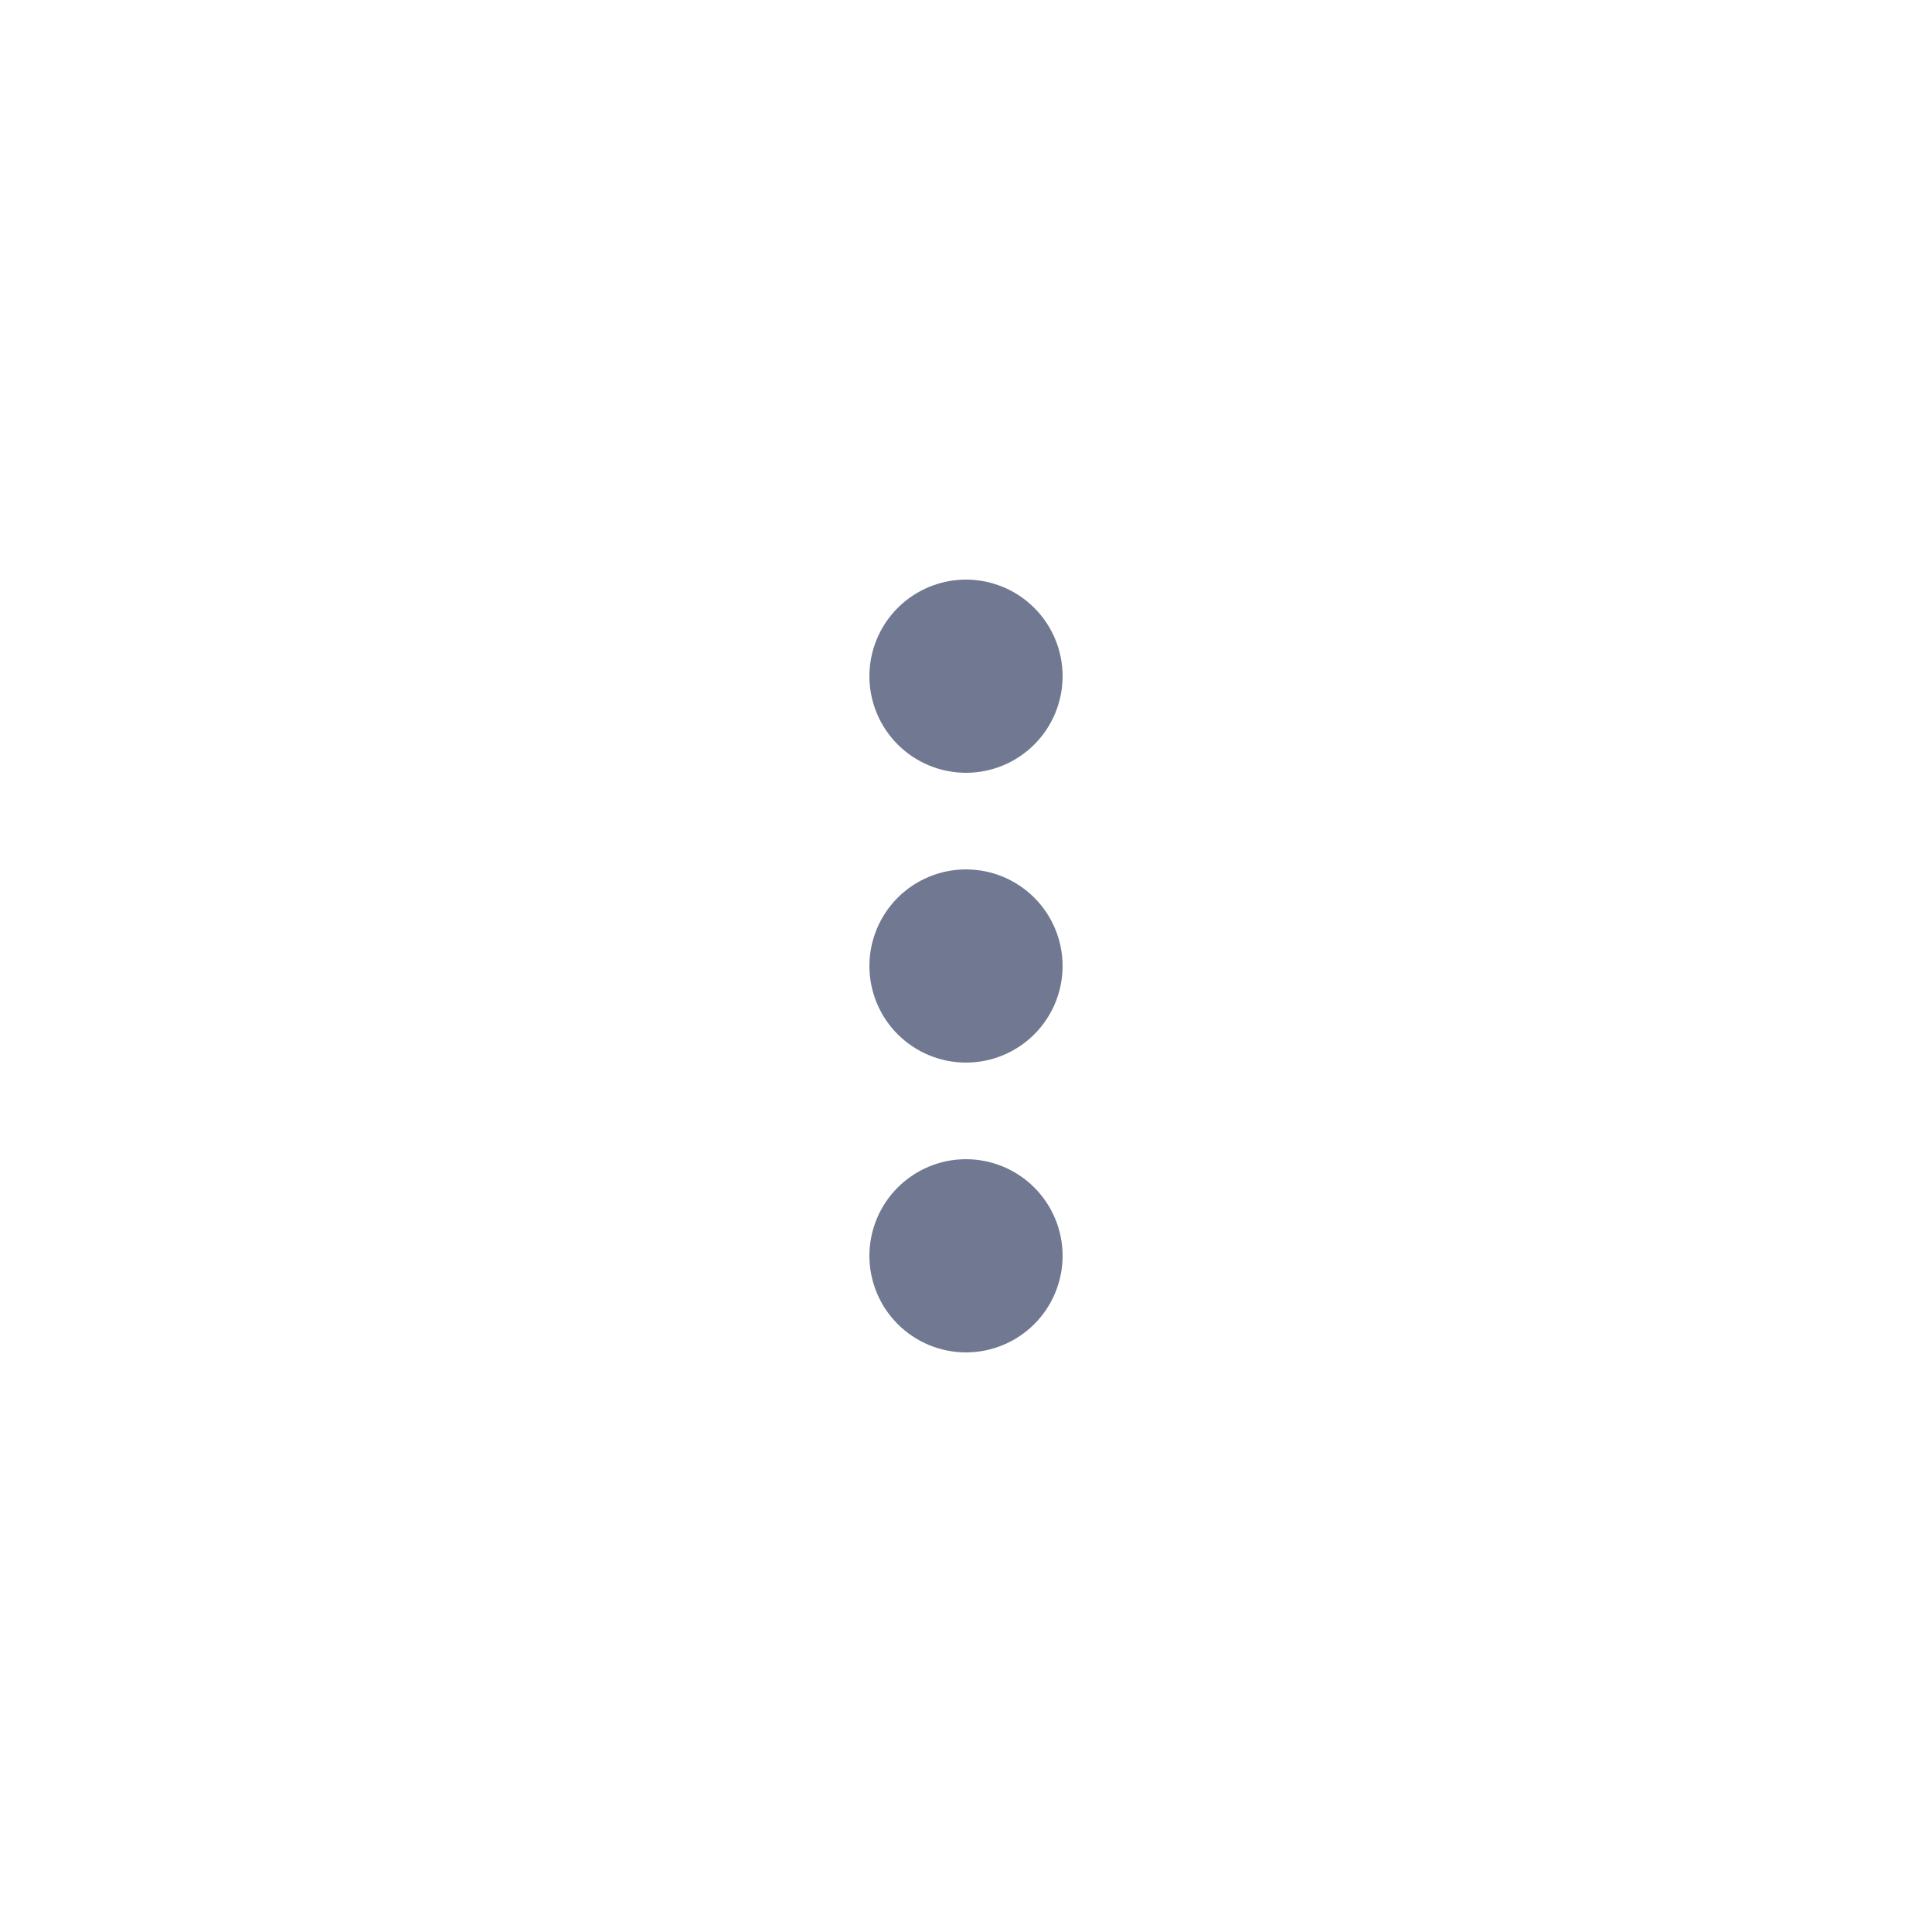
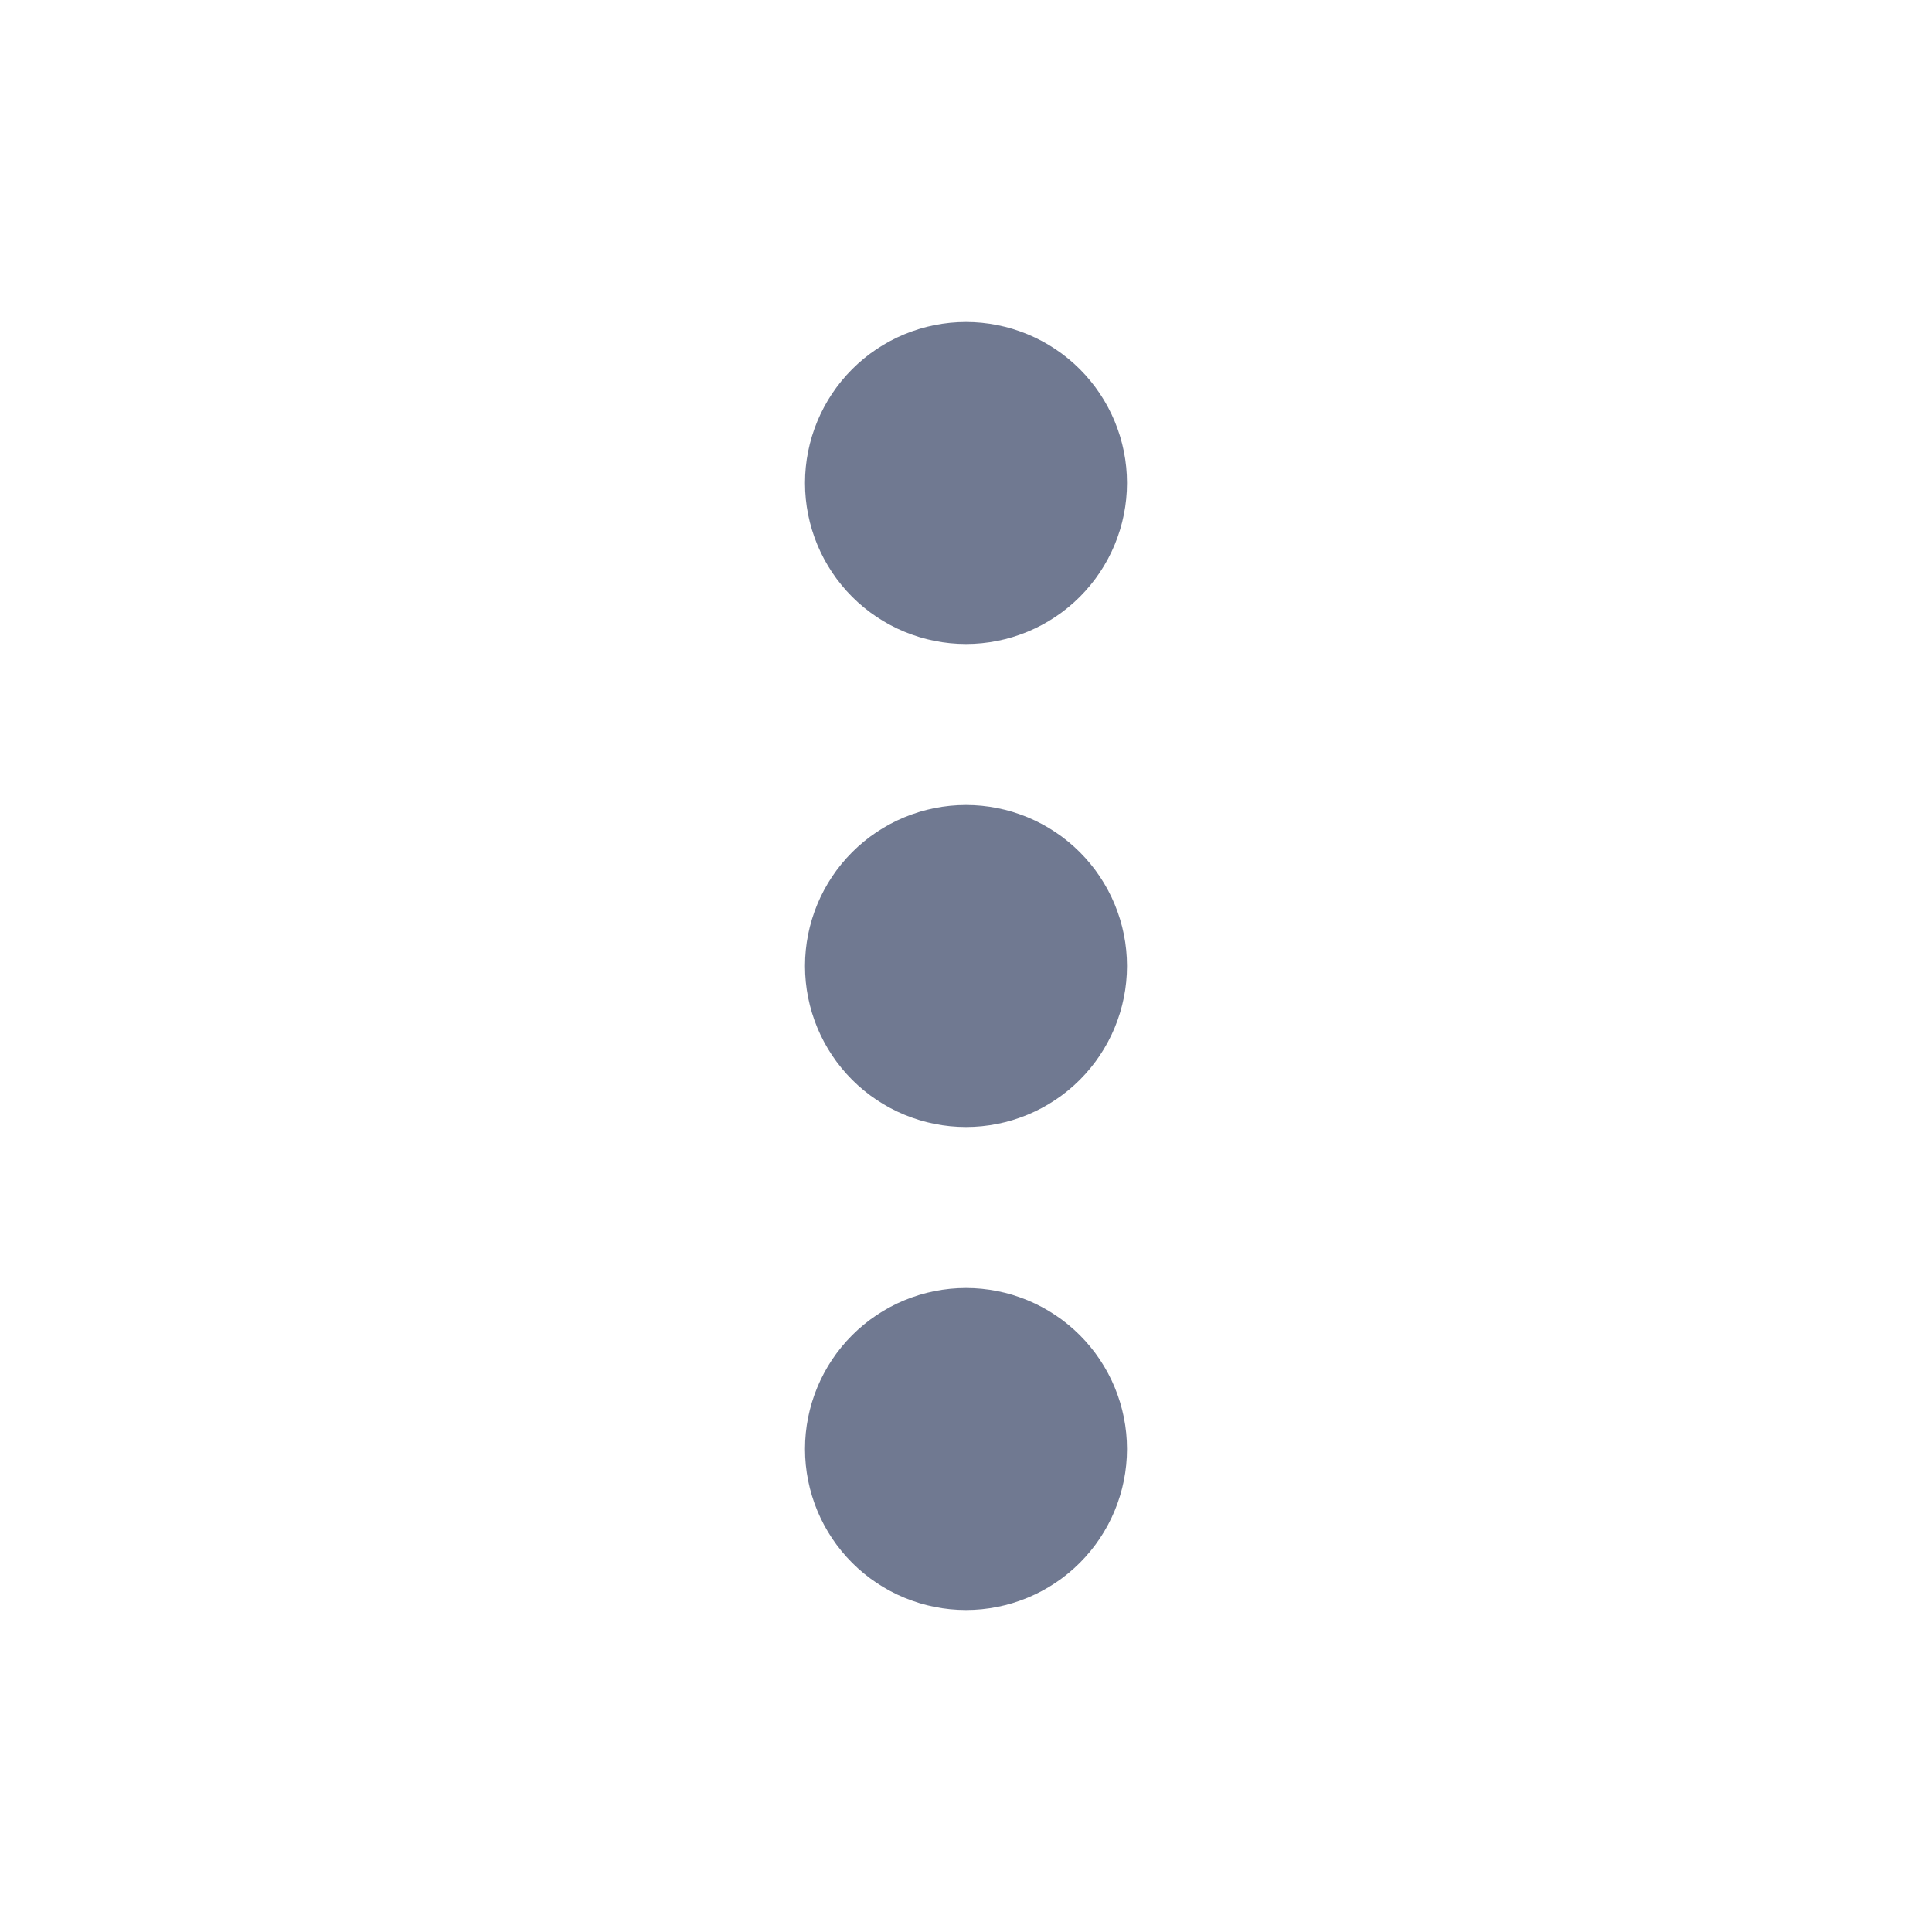
- <svg xmlns="http://www.w3.org/2000/svg" width="40" height="40" viewBox="0 0 40 40" fill="none">
-   <path d="M20 16C19.47 16 18.961 15.789 18.586 15.414C18.211 15.039 18 14.53 18 14C18 13.47 18.211 12.961 18.586 12.586C18.961 12.211 19.47 12 20 12C20.53 12 21.039 12.211 21.414 12.586C21.789 12.961 22 13.47 22 14C22 14.53 21.789 15.039 21.414 15.414C21.039 15.789 20.53 16 20 16ZM20 22C19.47 22 18.961 21.789 18.586 21.414C18.211 21.039 18 20.53 18 20C18 19.47 18.211 18.961 18.586 18.586C18.961 18.211 19.47 18 20 18C20.53 18 21.039 18.211 21.414 18.586C21.789 18.961 22 19.47 22 20C22 20.53 21.789 21.039 21.414 21.414C21.039 21.789 20.53 22 20 22ZM18 26C18 26.53 18.211 27.039 18.586 27.414C18.961 27.789 19.47 28 20 28C20.53 28 21.039 27.789 21.414 27.414C21.789 27.039 22 26.53 22 26C22 25.47 21.789 24.961 21.414 24.586C21.039 24.211 20.53 24 20 24C19.47 24 18.961 24.211 18.586 24.586C18.211 24.961 18 25.47 18 26Z" fill="#707991" />
+ <svg xmlns="http://www.w3.org/2000/svg" width="24" height="24" viewBox="0 0 24 24" fill="none">
+   <path d="M12 8C11.47 8 10.961 7.789 10.586 7.414C10.211 7.039 10 6.53 10 6C10 5.47 10.211 4.961 10.586 4.586C10.961 4.211 11.47 4 12 4C12.53 4 13.039 4.211 13.414 4.586C13.789 4.961 14 5.47 14 6C14 6.53 13.789 7.039 13.414 7.414C13.039 7.789 12.53 8 12 8ZM12 14C11.47 14 10.961 13.789 10.586 13.414C10.211 13.039 10 12.53 10 12C10 11.47 10.211 10.961 10.586 10.586C10.961 10.211 11.47 10 12 10C12.53 10 13.039 10.211 13.414 10.586C13.789 10.961 14 11.47 14 12C14 12.53 13.789 13.039 13.414 13.414C13.039 13.789 12.53 14 12 14ZM10 18C10 18.53 10.211 19.039 10.586 19.414C10.961 19.789 11.47 20 12 20C12.53 20 13.039 19.789 13.414 19.414C13.789 19.039 14 18.53 14 18C14 17.47 13.789 16.961 13.414 16.586C13.039 16.211 12.53 16 12 16C11.47 16 10.961 16.211 10.586 16.586C10.211 16.961 10 17.47 10 18Z" fill="#707991" />
</svg>
